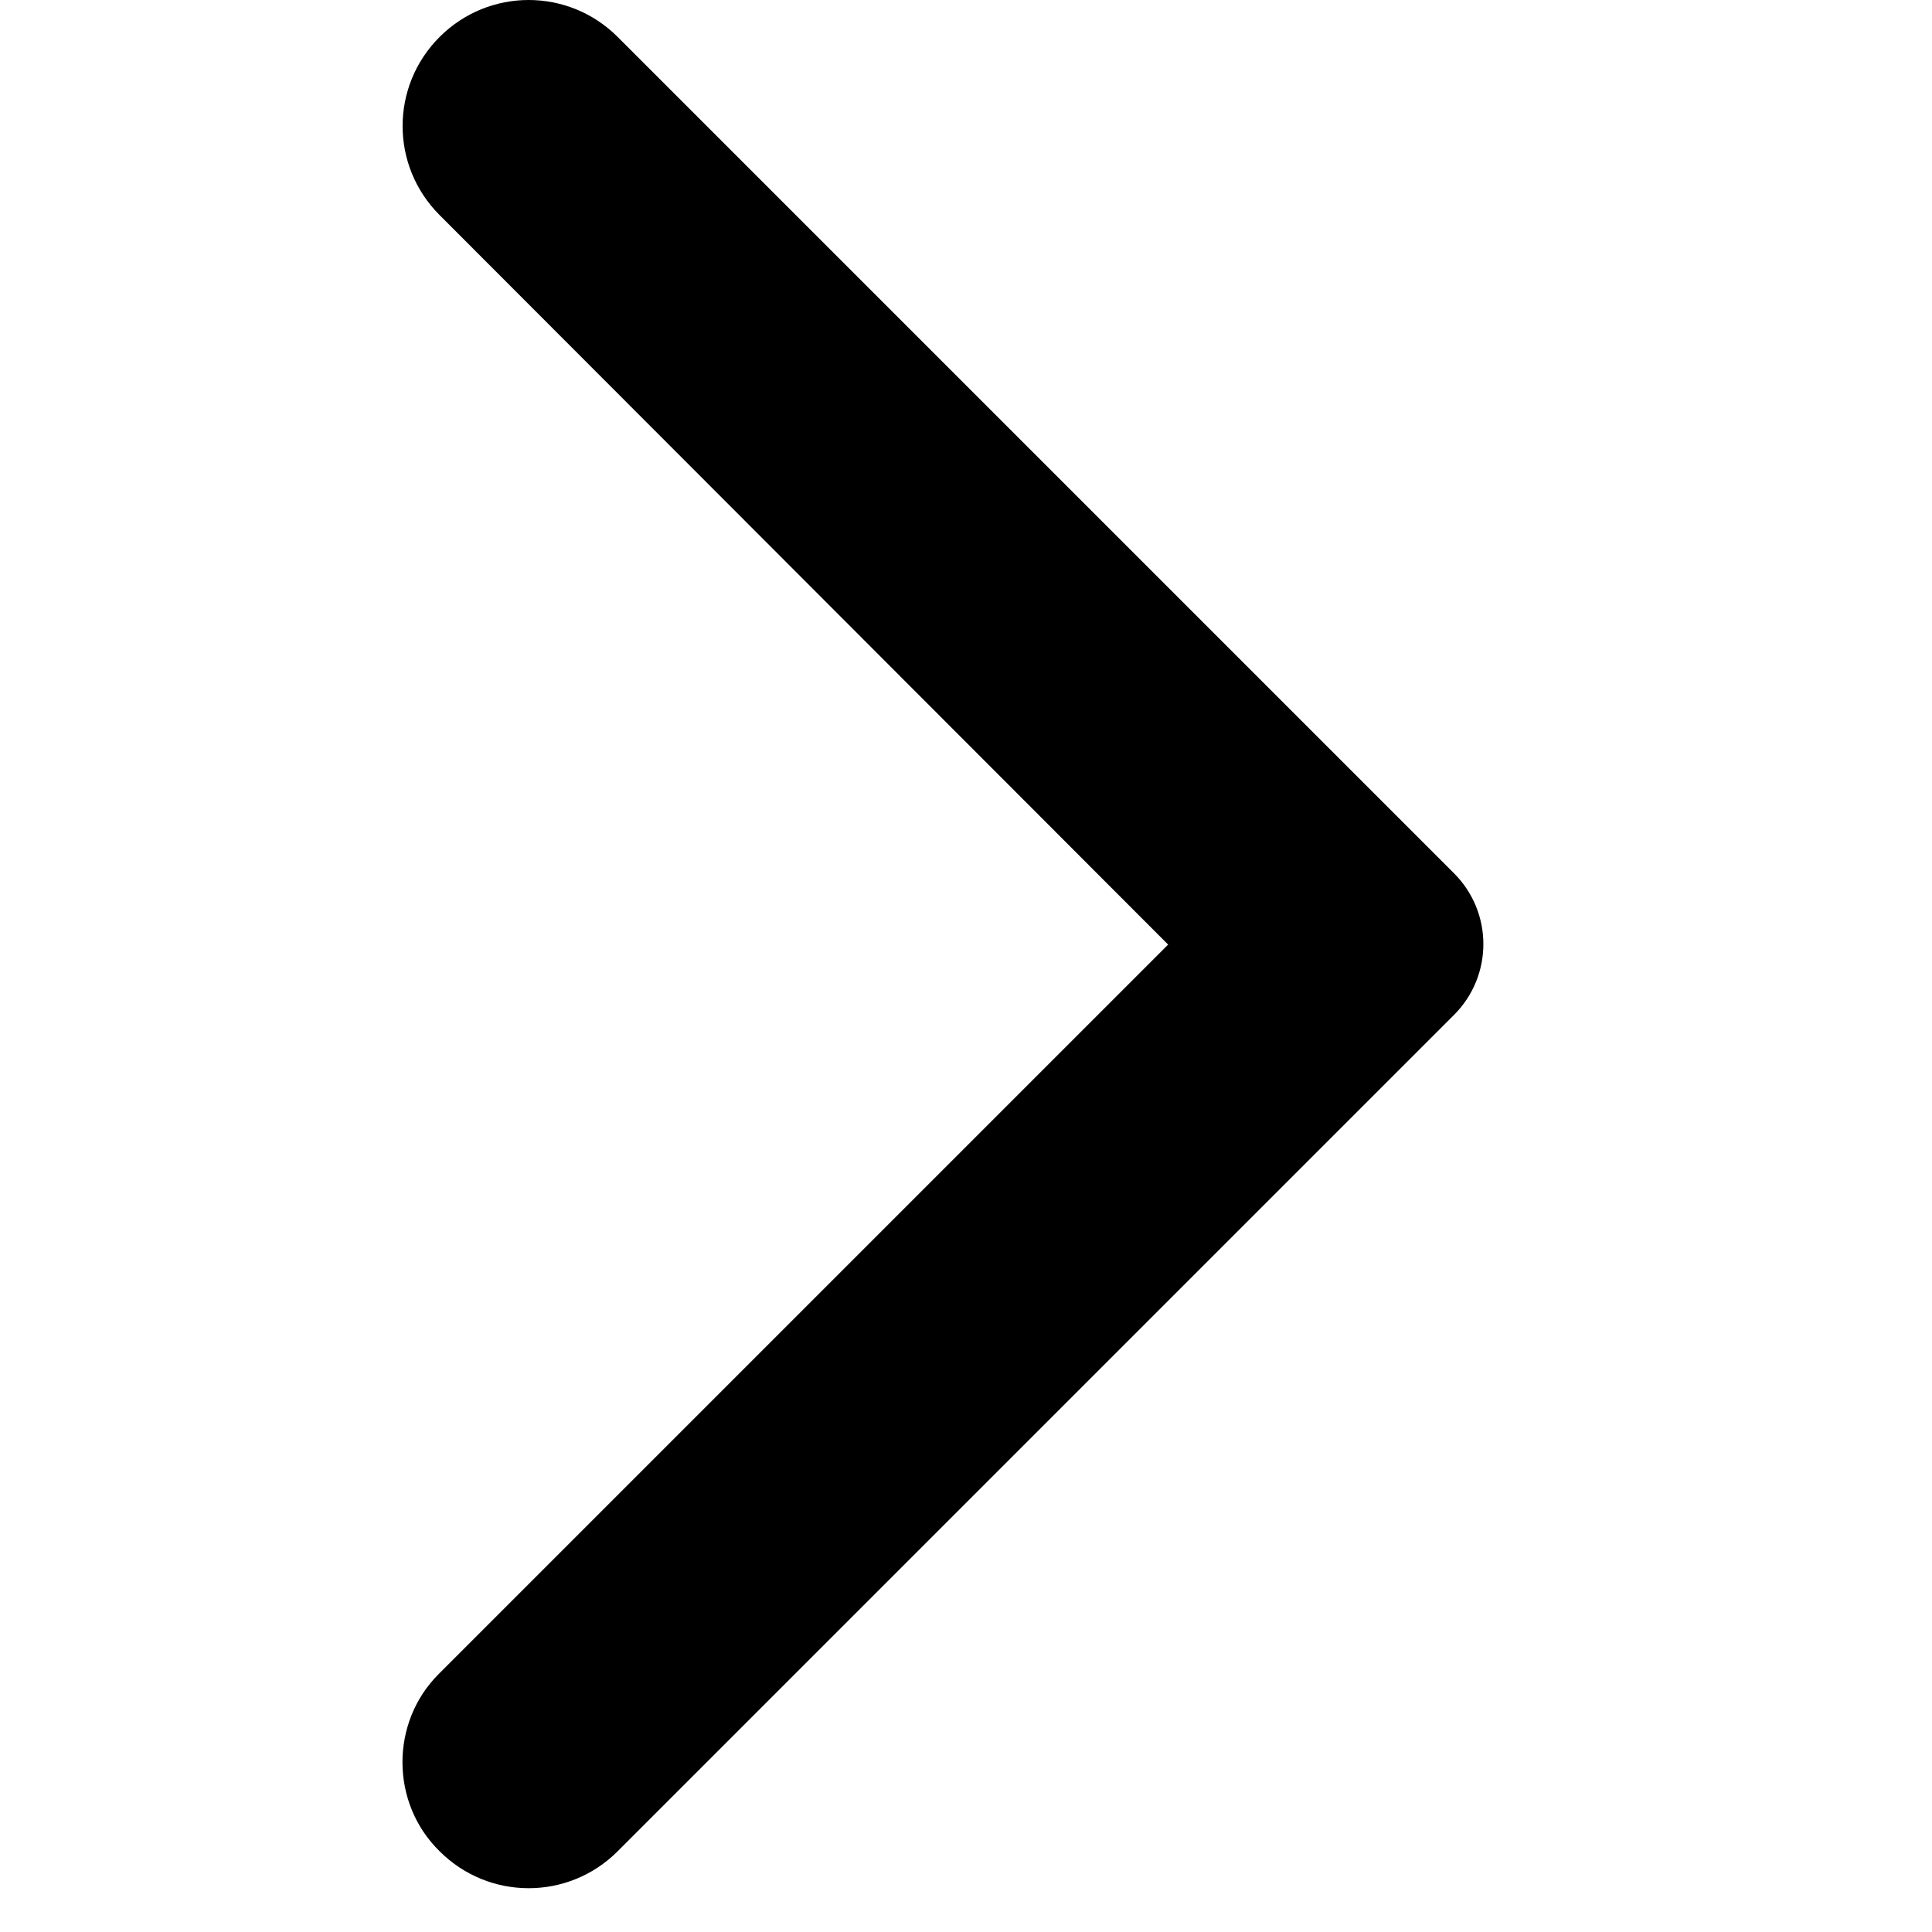
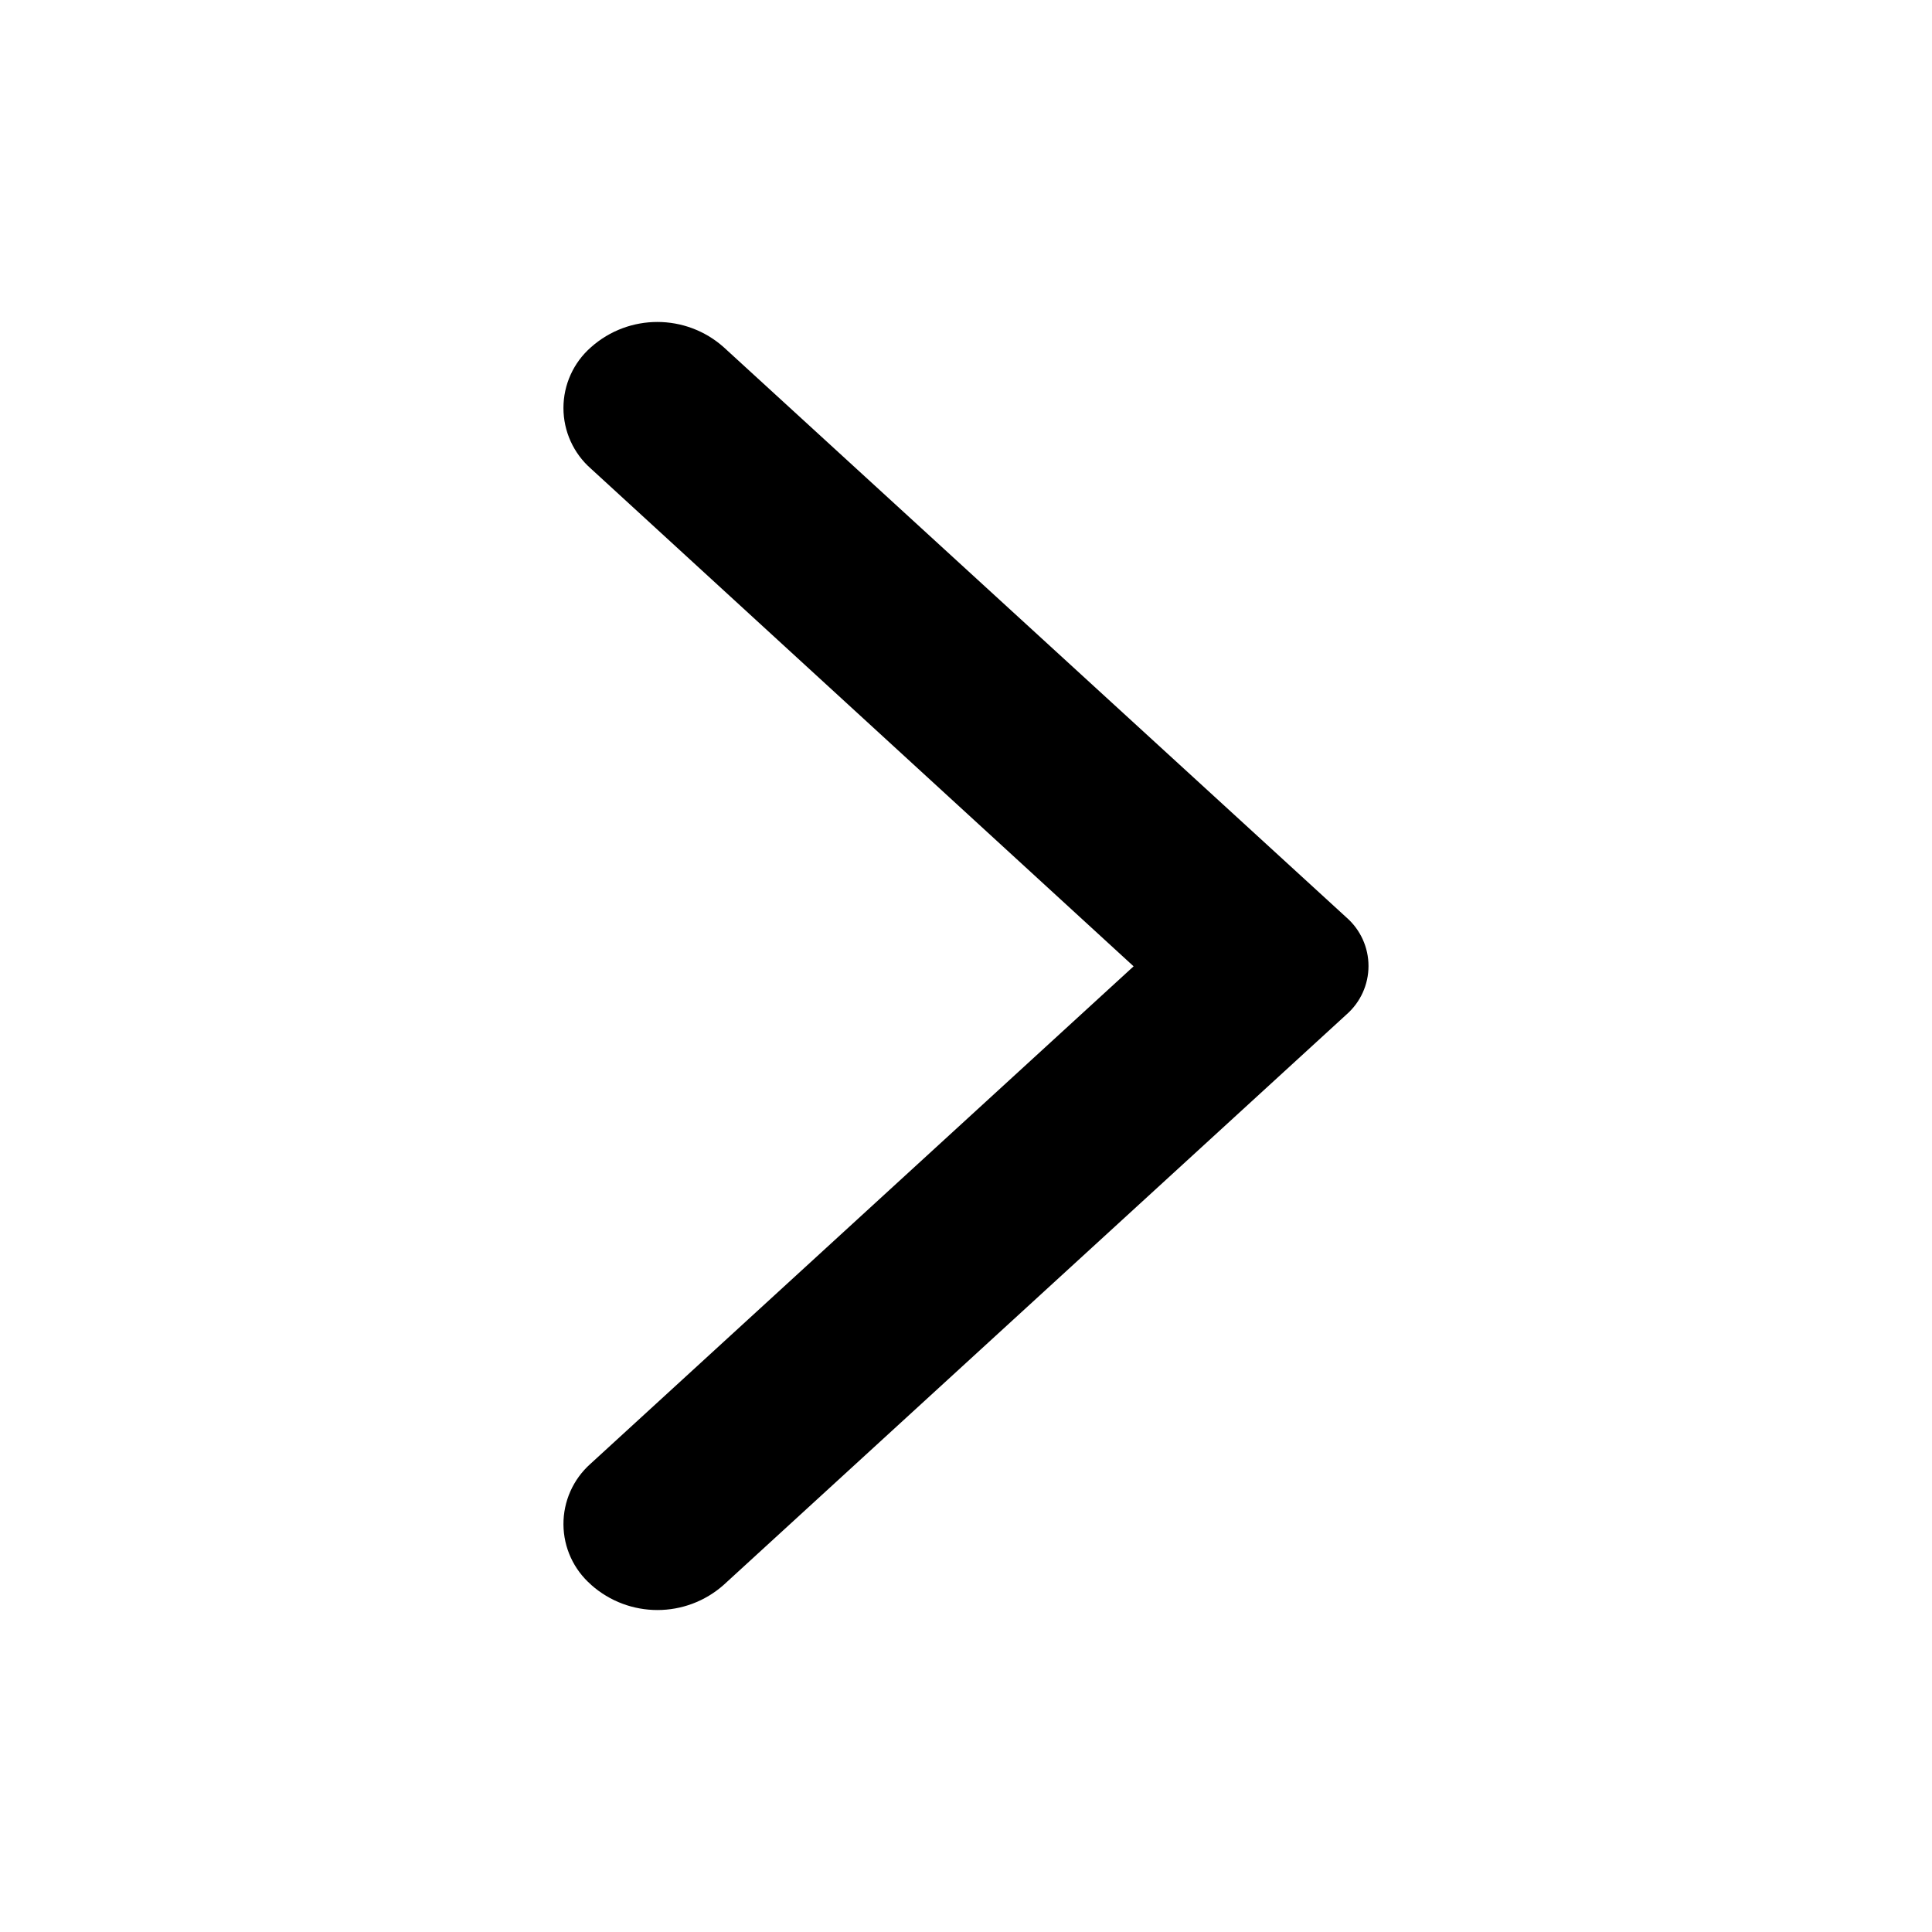
- <svg xmlns="http://www.w3.org/2000/svg" widh="100%" height="100%" viewBox="0 0 24 24" fill="current">
-   <path d="M5.461 22.997C6.073 23.609 7.061 23.609 7.673 22.997L18.061 12.609C18.549 12.122 18.549 11.334 18.061 10.847L7.673 0.459C7.061 -0.153 6.073 -0.153 5.461 0.459C4.848 1.072 4.848 2.059 5.461 2.672L14.511 11.734L5.448 20.797C4.848 21.397 4.848 22.397 5.461 22.997Z" />
+ <svg xmlns="http://www.w3.org/2000/svg" fill="currentColor" viewBox="0 0 24 24">
+   <path fill="#000" d="M7.343 19.687a1.24 1.24 0 0 0 1.648 0l7.737-7.086a.8.8 0 0 0 0-1.202L8.99 4.313a1.24 1.24 0 0 0-1.648 0 1.003 1.003 0 0 0 0 1.51l6.74 6.181-6.749 6.182a1 1 0 0 0 .01 1.5Z" />
</svg>
